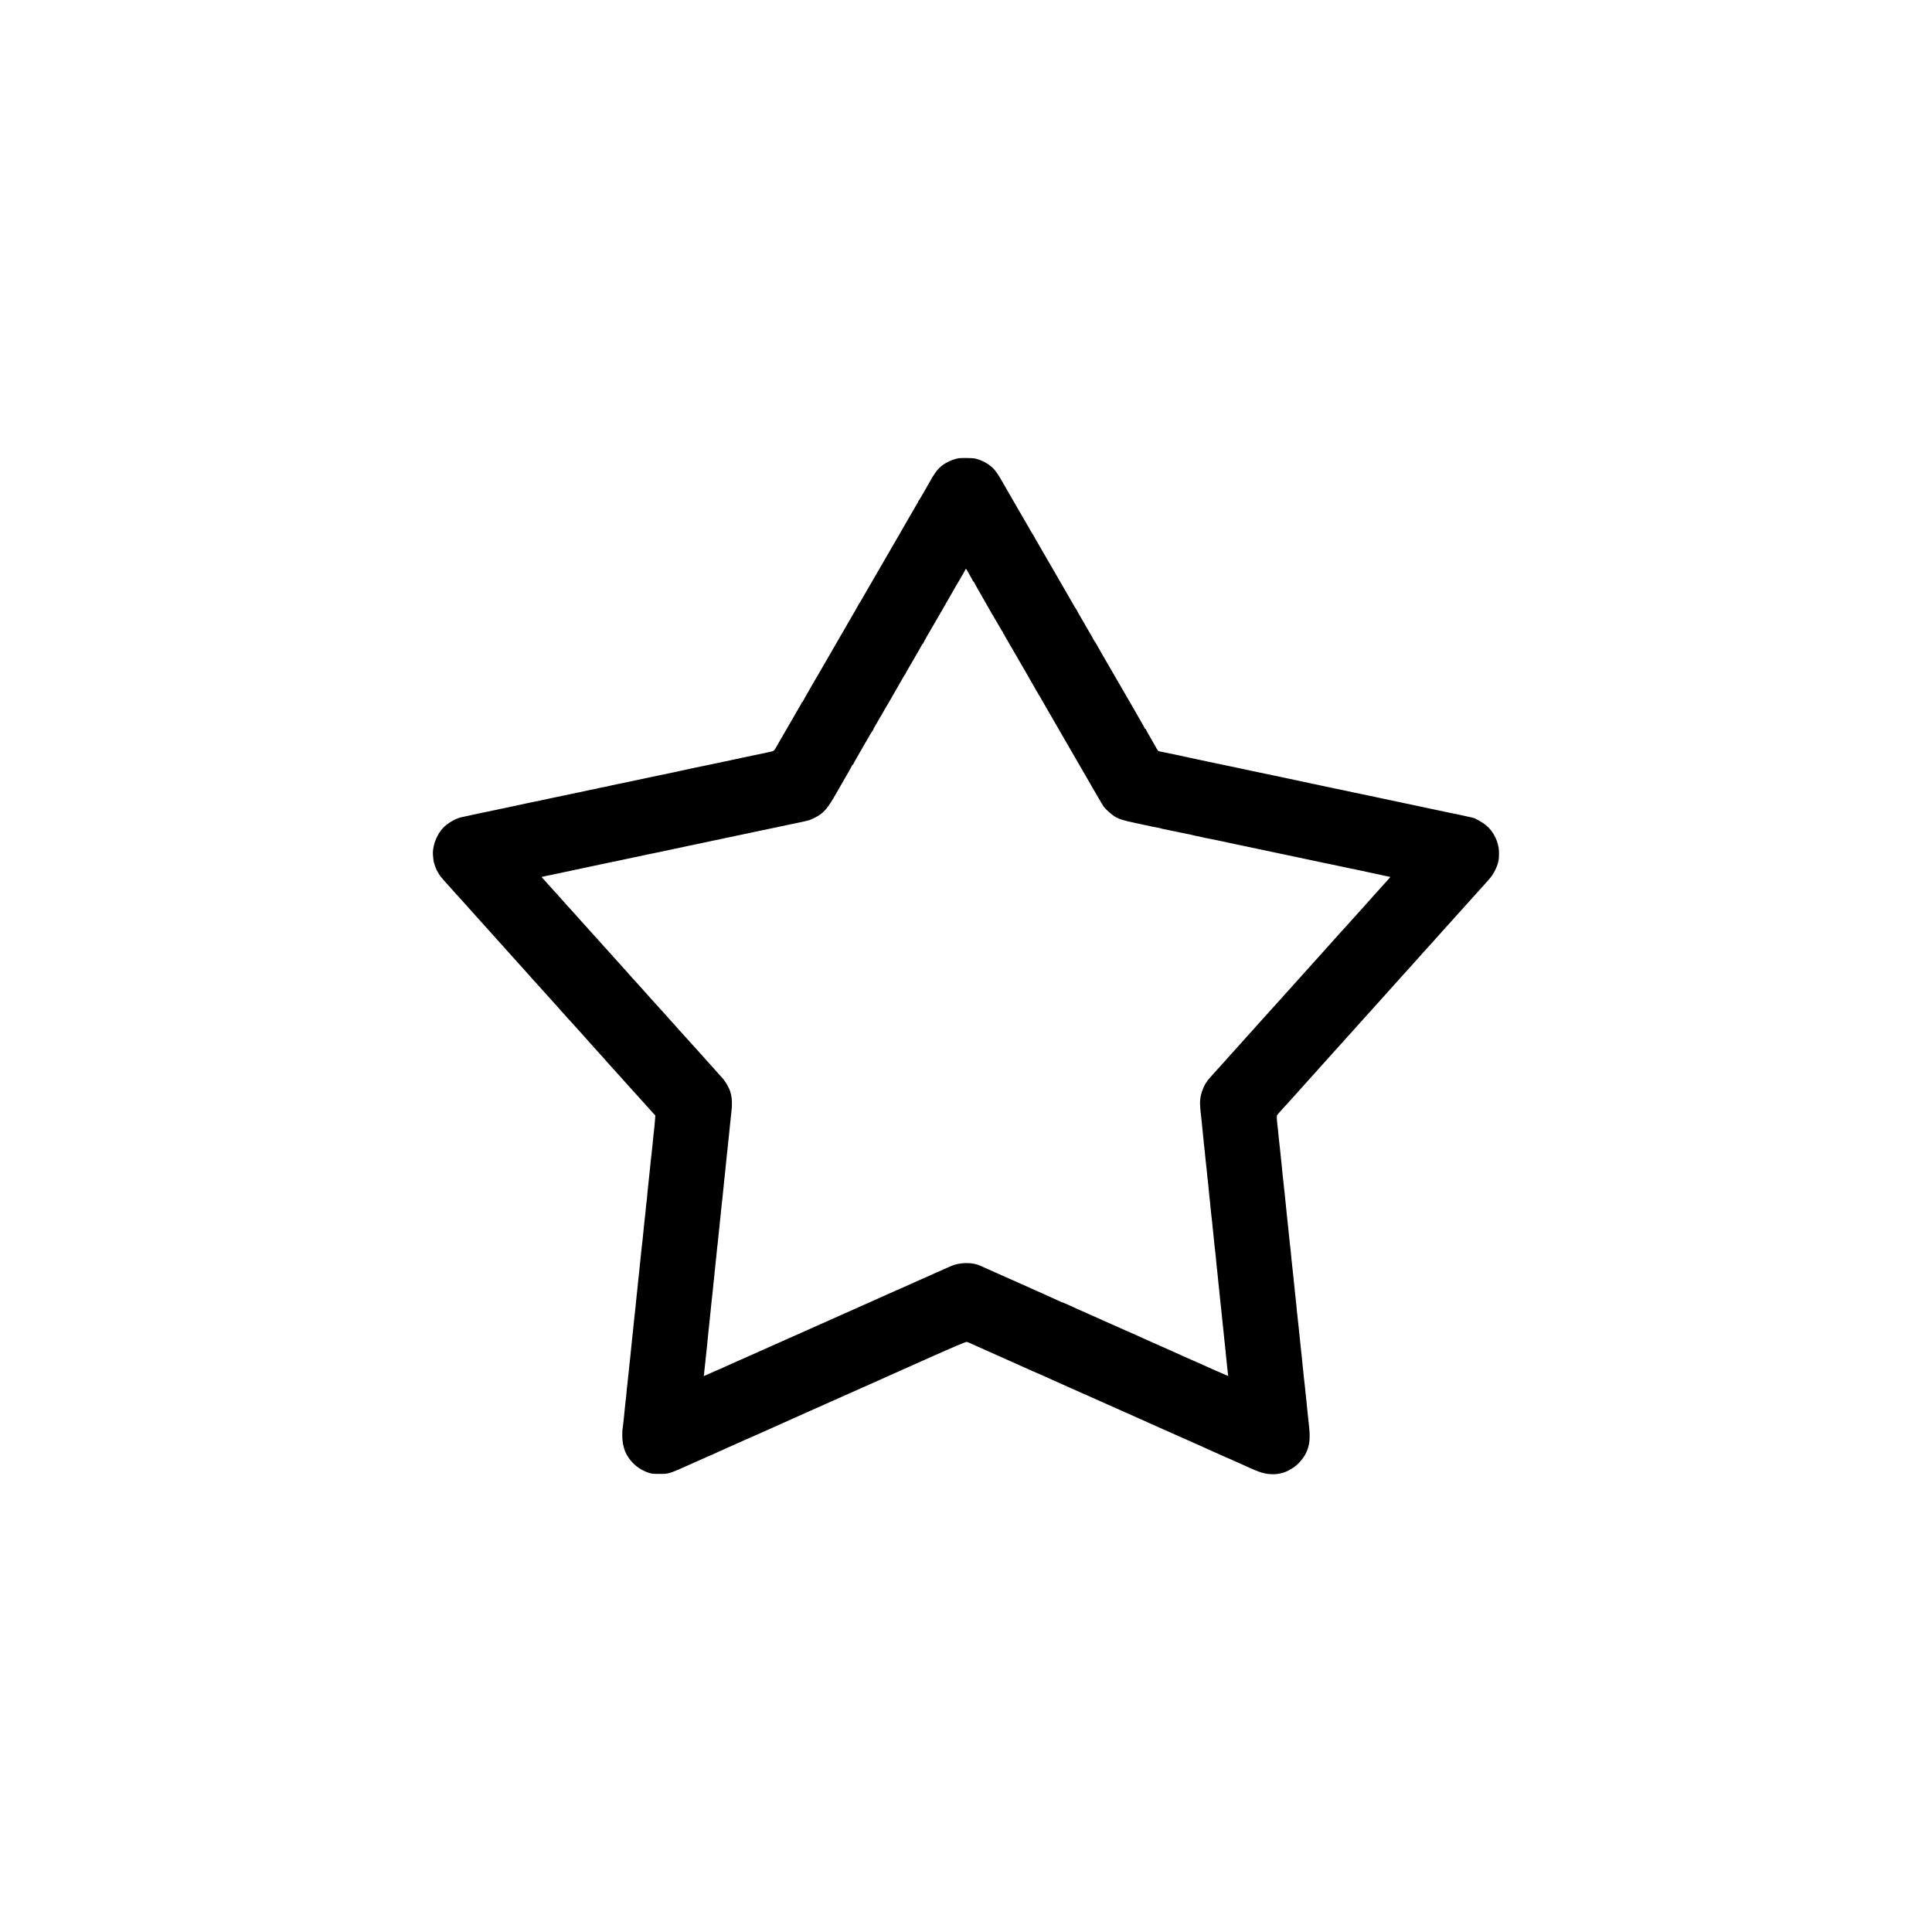
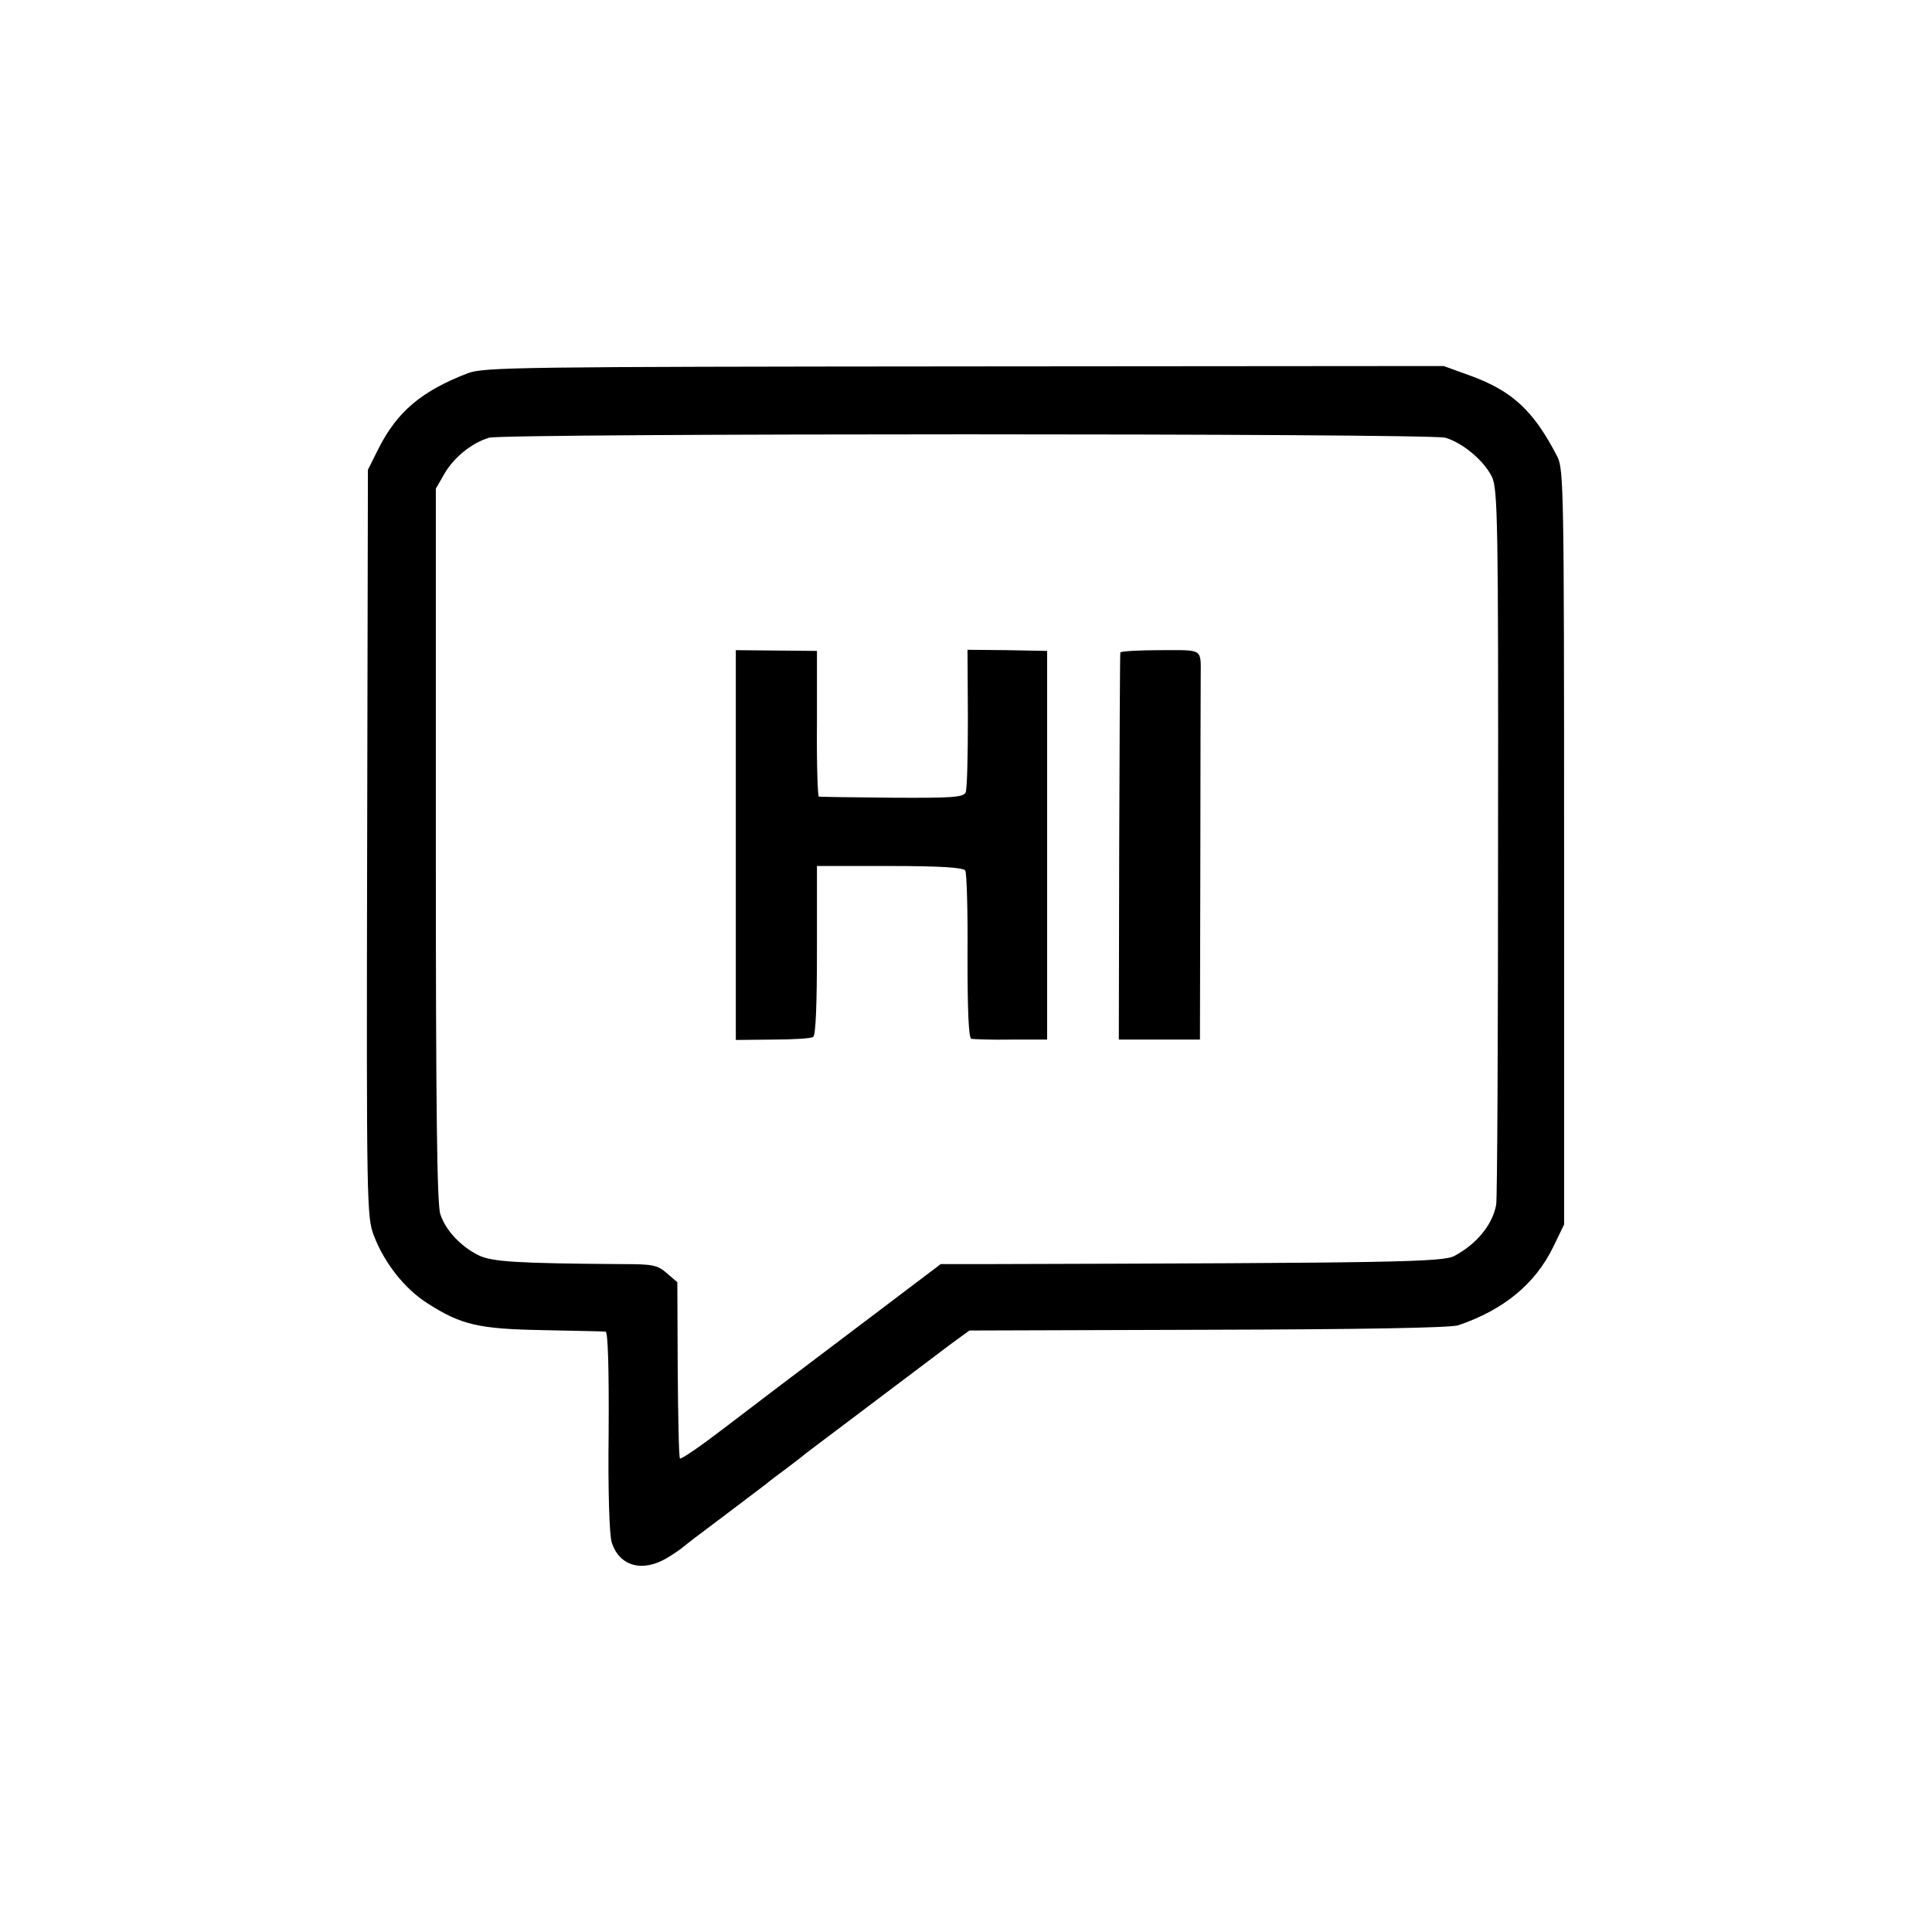
- <svg xmlns="http://www.w3.org/2000/svg" version="1.0" width="3600pt" height="3600pt" viewBox="0 0 3600 3600" preserveAspectRatio="xMidYMid meet">
-   <g transform="translate(0,3600) scale(0.1,-0.1)" fill="#000000" stroke="none">
-     <path d="M17860 27461 c-109 -21 -239 -80 -319 -146 -75 -61 -135 -144 -231 -318 -8 -15 -43 -76 -77 -135 -34 -59 -73 -125 -85 -147 -13 -22 -27 -43 -31 -46 -5 -3 -8 -9 -8 -13 1 -3 -5 -16 -13 -29 -14 -22 -165 -284 -227 -392 -19 -33 -38 -68 -44 -77 -10 -16 -52 -89 -94 -163 -13 -22 -40 -69 -61 -105 -21 -36 -47 -81 -58 -100 -10 -19 -82 -143 -159 -275 -172 -296 -357 -615 -391 -675 -14 -25 -33 -57 -43 -72 -11 -14 -19 -28 -19 -30 0 -2 -28 -53 -63 -114 -35 -60 -72 -124 -83 -143 -10 -18 -35 -61 -55 -95 -109 -187 -526 -908 -547 -946 -14 -25 -28 -49 -32 -55 -4 -5 -17 -26 -27 -45 -11 -19 -68 -118 -126 -219 -59 -101 -107 -188 -107 -192 0 -5 -4 -9 -10 -9 -5 0 -10 -5 -10 -10 0 -6 -20 -43 -44 -83 -24 -39 -54 -92 -68 -117 -14 -25 -81 -142 -150 -260 -69 -118 -134 -230 -144 -249 -10 -18 -24 -41 -29 -50 -6 -9 -26 -44 -45 -79 -36 -64 -42 -68 -130 -86 -85 -17 -413 -87 -455 -96 -27 -7 -61 -14 -75 -16 -13 -3 -56 -12 -95 -20 -38 -9 -79 -17 -90 -20 -11 -2 -63 -13 -115 -24 -52 -12 -106 -23 -120 -26 -14 -2 -68 -14 -120 -25 -52 -11 -104 -22 -115 -24 -11 -1 -94 -18 -185 -38 -91 -20 -176 -38 -190 -41 -14 -2 -65 -13 -115 -25 -49 -11 -101 -22 -115 -25 -76 -15 -139 -28 -265 -55 -77 -16 -151 -32 -165 -35 -14 -2 -79 -16 -145 -31 -122 -26 -339 -72 -385 -81 -14 -3 -34 -7 -45 -9 -70 -13 -220 -47 -225 -50 -3 -2 -24 -6 -46 -9 -54 -8 -82 -14 -104 -21 -10 -3 -29 -8 -42 -10 -101 -20 -247 -50 -315 -66 -44 -10 -96 -21 -114 -24 -18 -3 -94 -19 -168 -35 -75 -16 -147 -31 -161 -34 -14 -3 -34 -7 -45 -9 -11 -3 -99 -21 -195 -42 -96 -20 -204 -43 -240 -50 -36 -8 -76 -16 -90 -19 -14 -2 -77 -16 -140 -30 -63 -14 -126 -27 -140 -30 -14 -2 -47 -10 -75 -16 -27 -6 -61 -14 -75 -16 -14 -2 -36 -7 -50 -10 -14 -3 -34 -8 -45 -10 -97 -19 -642 -135 -680 -145 -108 -28 -250 -112 -327 -194 -112 -120 -185 -293 -192 -459 -2 -46 16 -201 24 -201 1 0 3 -7 5 -15 5 -25 40 -115 46 -120 3 -3 12 -21 22 -40 20 -44 86 -124 247 -299 14 -15 54 -61 90 -101 36 -40 79 -87 95 -104 17 -18 64 -70 105 -117 41 -46 91 -102 110 -123 19 -21 40 -44 45 -50 26 -29 181 -202 190 -212 6 -6 44 -49 85 -94 41 -46 82 -91 90 -100 21 -23 161 -178 196 -218 16 -19 45 -51 64 -72 69 -76 116 -128 180 -200 36 -40 79 -89 97 -107 17 -19 53 -59 80 -90 26 -30 59 -67 73 -82 28 -30 93 -103 190 -210 36 -40 76 -85 90 -100 14 -15 39 -44 57 -63 72 -81 218 -244 227 -254 6 -6 38 -42 71 -79 33 -38 69 -78 81 -89 11 -12 61 -66 109 -121 49 -55 91 -102 95 -105 3 -3 39 -43 80 -90 41 -47 88 -99 105 -117 16 -18 48 -53 70 -79 22 -25 58 -65 80 -88 22 -24 63 -69 92 -102 28 -32 63 -72 78 -89 115 -126 263 -290 288 -319 30 -35 120 -134 157 -175 35 -37 171 -188 200 -221 63 -72 152 -171 188 -209 l43 -46 -6 -80 c-3 -44 -7 -93 -9 -110 -2 -16 -6 -59 -10 -95 -3 -36 -8 -75 -10 -85 -2 -11 -7 -60 -11 -109 -4 -50 -8 -97 -10 -105 -1 -9 -6 -50 -10 -91 -3 -41 -8 -82 -10 -90 -2 -8 -6 -46 -10 -85 -3 -38 -8 -86 -10 -105 -2 -19 -7 -62 -10 -95 -7 -74 -14 -147 -21 -200 -2 -22 -7 -65 -10 -95 -3 -30 -7 -71 -9 -90 -2 -19 -7 -69 -10 -110 -4 -41 -8 -82 -10 -90 -2 -8 -7 -46 -10 -85 -3 -38 -8 -86 -10 -105 -3 -19 -7 -60 -10 -90 -3 -30 -8 -71 -10 -90 -6 -45 -16 -143 -20 -195 -3 -46 -17 -177 -30 -275 -2 -19 -7 -60 -9 -90 -9 -88 -16 -162 -21 -200 -8 -69 -15 -136 -20 -195 -3 -33 -7 -71 -10 -85 -2 -14 -7 -60 -10 -103 -4 -43 -8 -88 -10 -100 -2 -12 -7 -53 -10 -92 -11 -108 -14 -136 -20 -195 -4 -30 -8 -73 -10 -95 -4 -39 -7 -71 -20 -185 -3 -30 -8 -75 -10 -100 -13 -131 -17 -162 -26 -245 -5 -49 -12 -110 -14 -135 -3 -25 -7 -67 -10 -95 -3 -27 -7 -75 -10 -105 -3 -30 -10 -91 -15 -135 -5 -44 -12 -109 -15 -145 -3 -36 -8 -76 -10 -90 -2 -14 -7 -59 -10 -100 -4 -41 -8 -82 -10 -90 -2 -8 -7 -53 -10 -100 -4 -47 -9 -92 -10 -101 -2 -8 -6 -48 -10 -88 -3 -40 -8 -81 -10 -91 -2 -10 -6 -55 -10 -100 -4 -45 -8 -90 -10 -100 -2 -10 -7 -51 -10 -91 -4 -40 -9 -82 -11 -93 -14 -70 -12 -220 5 -302 23 -111 43 -162 96 -244 86 -133 210 -231 365 -287 66 -24 90 -27 200 -27 199 -1 178 -8 648 203 279 126 341 152 352 153 3 0 10 3 15 8 6 4 134 63 285 130 151 67 303 135 338 151 35 16 65 29 67 29 2 0 43 18 90 40 47 22 88 40 90 40 2 0 36 15 77 34 40 19 237 107 438 196 201 90 398 178 438 196 41 19 75 34 77 34 2 0 36 15 77 34 40 18 213 95 383 171 171 75 333 147 360 160 28 13 154 69 280 125 127 56 253 112 280 125 28 12 360 161 739 330 488 217 695 305 711 301 13 -3 56 -21 96 -40 81 -37 77 -35 679 -303 228 -101 438 -195 467 -209 28 -13 54 -24 56 -24 3 0 38 -15 79 -34 40 -19 136 -62 213 -96 77 -34 163 -72 190 -85 28 -13 86 -39 130 -58 44 -19 105 -46 135 -60 30 -13 91 -40 135 -60 44 -19 107 -47 140 -62 33 -15 101 -45 150 -67 50 -22 110 -49 135 -60 212 -96 668 -299 680 -303 5 -2 25 -11 150 -68 30 -13 91 -40 135 -60 44 -19 105 -46 135 -60 30 -14 114 -51 185 -82 72 -32 153 -68 180 -80 28 -13 174 -78 325 -145 151 -68 300 -134 330 -148 30 -14 57 -26 60 -27 12 -4 66 -27 118 -51 31 -15 111 -50 177 -79 66 -29 154 -69 195 -88 125 -57 209 -88 284 -103 71 -15 178 -19 226 -9 14 3 41 8 60 11 107 17 262 106 349 200 167 179 219 365 185 659 -7 61 -15 139 -19 175 -3 36 -8 81 -10 100 -2 19 -6 62 -10 95 -3 33 -8 80 -10 105 -3 25 -8 65 -10 90 -3 25 -7 68 -10 95 -3 28 -8 73 -10 100 -5 54 -13 120 -20 175 -2 19 -7 66 -10 103 -4 37 -8 76 -9 85 -2 9 -7 53 -10 97 -7 78 -12 131 -22 208 -11 97 -13 117 -19 182 -3 39 -8 81 -10 95 -2 14 -7 57 -10 95 -3 39 -8 81 -10 95 -2 14 -6 57 -10 95 -3 39 -8 81 -10 95 -3 14 -7 54 -10 90 -3 36 -7 79 -9 95 -2 17 -7 62 -10 100 -4 39 -9 81 -11 95 -2 14 -7 57 -10 95 -4 39 -8 84 -10 100 -2 17 -7 59 -10 95 -3 36 -8 81 -10 100 -2 19 -7 60 -10 90 -3 30 -8 71 -10 90 -2 19 -7 61 -10 93 -14 155 -17 186 -30 292 -6 49 -9 77 -35 335 -12 113 -23 219 -25 235 -2 17 -7 62 -10 100 -4 39 -8 84 -10 100 -4 29 -9 79 -20 190 -3 28 -7 68 -10 90 -2 22 -7 67 -10 100 -3 33 -8 71 -10 85 -2 14 -7 61 -11 105 -3 44 -8 94 -10 110 -5 36 -24 214 -39 368 -9 86 -17 160 -21 192 -2 17 -6 59 -9 95 -4 36 -8 76 -10 90 -3 14 -7 63 -11 110 -5 83 -5 86 23 116 15 18 55 62 88 99 33 37 76 84 95 104 19 20 53 57 75 82 61 69 188 211 205 229 12 12 102 113 185 206 58 65 136 151 160 178 38 42 160 177 186 207 11 13 55 62 97 108 42 46 85 93 95 105 10 12 49 55 86 96 37 41 92 102 122 135 29 33 65 74 80 90 15 17 36 39 46 51 10 11 50 56 90 100 39 43 80 88 90 100 21 25 145 162 188 208 35 39 145 162 172 192 21 24 145 163 183 204 14 15 54 60 90 100 36 40 74 82 85 94 11 12 56 62 100 111 44 50 94 106 112 125 43 48 66 73 148 165 39 43 84 93 100 110 17 18 57 63 90 101 33 37 83 92 110 123 66 72 80 87 150 166 33 37 69 77 80 89 17 19 87 96 225 250 19 21 49 54 65 72 17 18 57 63 90 100 33 37 71 79 84 93 13 14 51 57 85 95 33 38 66 74 71 80 47 52 88 113 117 176 56 117 71 187 70 320 -1 191 -91 383 -240 512 -47 41 -208 134 -237 137 -5 1 -27 6 -47 12 -37 10 -404 88 -443 94 -25 4 -58 11 -168 36 -106 23 -932 198 -1015 215 -13 3 -76 16 -140 30 -64 14 -148 32 -187 40 -38 7 -113 23 -165 34 -52 12 -171 37 -265 56 -93 20 -179 38 -190 40 -11 3 -42 9 -70 15 -51 10 -74 15 -110 23 -27 6 -348 74 -377 80 -13 3 -88 19 -168 36 -80 17 -155 33 -167 36 -24 4 -38 7 -113 24 -25 5 -56 12 -70 15 -14 3 -36 7 -50 10 -39 7 -203 42 -245 51 -11 3 -40 9 -65 14 -25 5 -139 29 -255 54 -115 25 -221 47 -235 50 -14 2 -81 16 -150 31 -69 15 -134 29 -145 31 -11 2 -29 6 -40 8 -52 12 -223 48 -245 52 -14 3 -95 20 -181 39 -86 19 -167 36 -180 39 -39 7 -167 34 -269 56 -52 12 -101 22 -108 22 -7 1 -24 22 -38 47 -13 25 -65 115 -114 200 -50 84 -90 158 -90 162 0 5 -4 9 -10 9 -5 0 -10 4 -10 10 0 5 -38 73 -84 152 -45 79 -94 163 -108 188 -14 25 -58 101 -98 170 -111 190 -308 530 -389 672 -10 18 -64 111 -120 207 -55 95 -101 176 -101 178 0 2 -13 24 -30 48 -16 24 -30 46 -30 50 0 3 -25 47 -55 97 -30 50 -55 93 -55 95 0 2 -43 76 -95 165 -52 88 -95 163 -95 168 0 4 -8 18 -18 31 -11 13 -32 49 -49 79 -17 30 -70 123 -118 205 -48 83 -97 168 -110 190 -12 22 -64 112 -115 200 -51 88 -100 174 -110 190 -9 17 -50 87 -90 155 -40 69 -84 145 -98 170 -13 25 -28 50 -32 55 -7 9 -34 57 -74 130 -6 11 -16 27 -22 35 -7 8 -25 39 -40 68 -32 59 -36 66 -79 137 -16 28 -39 66 -50 86 -21 38 -246 427 -304 526 -18 32 -45 78 -59 103 -83 149 -151 251 -193 291 -90 89 -214 156 -343 186 -40 9 -261 12 -306 4z m168 -2103 c12 -24 35 -65 52 -93 17 -27 36 -62 42 -77 7 -16 16 -28 20 -28 4 0 8 -4 8 -9 0 -5 70 -129 155 -276 85 -147 155 -270 155 -272 0 -2 17 -32 39 -66 21 -34 69 -116 106 -182 38 -66 74 -127 82 -136 7 -9 10 -19 6 -22 -3 -4 -1 -7 5 -7 7 0 12 -5 12 -10 0 -6 12 -29 27 -53 14 -23 40 -67 56 -97 16 -30 39 -71 52 -90 19 -31 451 -778 506 -878 12 -20 25 -41 29 -47 4 -5 19 -30 32 -55 14 -25 51 -90 83 -145 32 -55 66 -113 75 -130 9 -16 68 -118 130 -225 62 -107 121 -208 130 -225 10 -16 68 -118 130 -225 62 -107 147 -253 188 -325 41 -71 83 -143 93 -160 10 -16 26 -46 37 -65 59 -107 274 -473 289 -492 43 -55 147 -148 201 -180 91 -54 154 -74 410 -128 210 -45 270 -58 307 -66 26 -6 73 -15 105 -20 19 -3 38 -8 42 -10 3 -2 30 -9 60 -15 93 -18 101 -20 173 -35 38 -9 81 -18 95 -20 14 -2 55 -11 92 -19 36 -8 83 -18 105 -21 21 -3 41 -8 44 -10 5 -3 100 -23 182 -40 10 -2 26 -5 35 -8 9 -3 29 -7 44 -10 24 -4 139 -27 203 -40 40 -9 213 -46 355 -76 80 -17 327 -69 550 -116 223 -47 423 -89 445 -94 41 -10 654 -139 690 -146 11 -2 40 -8 65 -13 59 -13 281 -60 306 -65 10 -2 55 -12 99 -21 44 -9 91 -19 105 -21 40 -8 301 -64 345 -74 22 -5 85 -19 140 -31 55 -11 107 -22 115 -24 8 -2 19 -4 24 -4 5 -1 -15 -27 -45 -59 -30 -31 -85 -93 -124 -136 -38 -43 -79 -88 -90 -100 -98 -108 -178 -198 -206 -230 -19 -22 -43 -49 -54 -61 -31 -33 -177 -195 -221 -245 -21 -24 -48 -54 -59 -66 -11 -11 -51 -56 -90 -99 -38 -42 -81 -90 -95 -105 -14 -15 -50 -55 -80 -90 -30 -34 -71 -79 -90 -100 -19 -20 -58 -64 -86 -96 -29 -32 -67 -75 -85 -95 -35 -37 -143 -158 -176 -195 -10 -12 -52 -58 -93 -104 -109 -120 -118 -131 -190 -211 -36 -40 -74 -82 -85 -95 -11 -12 -49 -54 -85 -94 -36 -40 -76 -85 -90 -100 -61 -66 -171 -188 -190 -211 -12 -13 -50 -55 -85 -94 -35 -38 -72 -79 -82 -91 -25 -29 -152 -170 -183 -204 -14 -15 -56 -62 -95 -105 -38 -44 -79 -89 -90 -101 -11 -12 -49 -55 -85 -95 -36 -40 -76 -84 -90 -99 -33 -36 -143 -159 -170 -190 -12 -14 -55 -62 -97 -107 -41 -46 -90 -100 -108 -120 -18 -21 -47 -54 -64 -73 -17 -19 -31 -38 -31 -42 0 -4 -6 -13 -13 -20 -28 -27 -86 -166 -101 -241 -22 -107 -21 -180 9 -422 2 -22 7 -67 10 -100 7 -78 14 -146 30 -295 2 -14 6 -56 9 -95 4 -38 9 -81 11 -95 3 -14 7 -59 10 -100 3 -41 8 -86 10 -100 3 -14 7 -54 10 -90 3 -36 8 -76 10 -90 2 -14 6 -59 10 -100 3 -41 8 -82 10 -90 2 -8 6 -51 10 -95 3 -44 8 -91 10 -105 2 -14 7 -59 10 -100 4 -41 9 -82 10 -90 2 -8 6 -51 9 -95 4 -44 9 -93 11 -110 6 -43 15 -121 21 -185 2 -30 7 -71 9 -90 2 -19 7 -62 10 -95 3 -33 10 -100 15 -150 6 -49 12 -115 15 -145 3 -30 7 -66 10 -80 2 -14 7 -56 10 -95 5 -67 21 -220 30 -295 2 -19 7 -64 10 -100 3 -36 8 -81 10 -100 2 -19 9 -82 15 -140 6 -58 13 -125 15 -150 3 -25 7 -66 10 -92 3 -27 7 -67 10 -90 2 -24 11 -113 20 -198 8 -85 17 -171 20 -190 5 -39 9 -84 25 -240 6 -58 13 -121 15 -140 2 -19 7 -66 10 -105 4 -38 8 -81 10 -95 2 -14 9 -79 15 -145 7 -66 14 -123 16 -127 3 -5 3 -8 0 -8 -6 0 -492 214 -614 271 -35 16 -65 29 -67 29 -2 0 -39 16 -82 36 -43 20 -159 72 -258 116 -99 43 -198 87 -220 98 -22 11 -101 46 -175 78 -155 68 -215 95 -285 128 -27 12 -106 47 -175 77 -69 30 -150 66 -180 80 -30 14 -118 53 -195 87 -77 34 -158 70 -180 80 -22 10 -87 39 -145 65 -58 25 -121 53 -140 62 -19 8 -53 23 -75 33 -22 10 -60 27 -85 39 -25 11 -84 38 -132 60 -49 22 -88 37 -88 34 0 -3 -6 -1 -12 5 -7 5 -319 146 -693 312 -374 166 -705 313 -735 327 -30 14 -68 31 -85 39 -148 67 -382 64 -543 -7 -61 -27 -79 -35 -257 -114 -187 -83 -196 -87 -270 -120 -33 -15 -100 -45 -150 -67 -49 -22 -118 -53 -153 -69 -35 -16 -65 -29 -67 -29 -2 0 -39 -16 -82 -36 -90 -41 -224 -101 -269 -120 -39 -17 -158 -70 -209 -94 -22 -10 -56 -25 -75 -33 -19 -8 -80 -35 -135 -60 -235 -105 -403 -180 -610 -272 -121 -53 -242 -107 -270 -120 -27 -13 -214 -96 -415 -185 -201 -89 -385 -171 -410 -182 -25 -12 -67 -31 -95 -43 -27 -13 -149 -67 -270 -120 -121 -54 -245 -108 -275 -122 -30 -14 -93 -42 -140 -63 -47 -21 -115 -52 -153 -69 -37 -17 -70 -31 -73 -31 -3 0 -38 -15 -77 -34 -76 -35 -146 -66 -154 -66 -2 0 -2 3 0 8 3 4 8 39 11 77 4 39 9 86 11 105 3 19 9 85 15 145 6 61 13 121 15 135 2 14 6 57 10 95 10 114 16 178 20 205 2 14 7 57 10 95 4 39 8 81 10 95 2 14 7 57 10 95 3 39 8 81 10 95 2 14 7 59 10 100 4 41 8 86 10 100 2 14 7 54 10 90 3 36 8 76 10 90 2 14 6 57 10 95 3 39 7 86 10 105 7 52 13 117 20 190 3 36 8 81 10 100 2 19 7 66 11 105 3 38 8 78 10 90 2 11 6 51 9 89 3 39 7 81 9 95 3 15 7 51 10 81 17 170 27 269 31 300 3 19 7 63 10 97 3 35 7 77 10 95 2 18 6 59 9 91 4 31 8 83 12 115 3 31 7 68 9 82 2 14 7 58 11 99 3 41 7 82 9 91 2 10 6 53 10 96 4 43 8 90 10 104 2 14 6 52 10 85 13 130 20 199 30 295 2 25 7 70 10 100 3 30 8 71 10 90 3 19 7 62 10 95 3 33 7 76 10 95 2 19 7 62 10 95 6 68 14 144 20 195 2 19 7 64 10 100 3 36 11 100 16 144 11 87 10 207 -3 270 -16 78 -19 87 -42 140 -26 59 -85 155 -113 184 -10 10 -47 51 -83 92 -36 41 -74 84 -85 96 -11 11 -45 49 -75 83 -30 35 -66 75 -80 90 -34 37 -112 123 -190 211 -36 40 -76 85 -90 99 -14 15 -59 65 -100 111 -41 46 -82 91 -90 100 -21 23 -167 185 -215 239 -22 25 -44 51 -50 57 -5 6 -44 48 -85 94 -41 45 -86 95 -100 110 -46 51 -151 168 -168 187 -70 80 -257 287 -297 329 -16 17 -47 52 -68 77 -20 25 -54 63 -75 84 -20 22 -65 71 -98 109 -34 38 -72 81 -85 95 -13 14 -58 64 -99 110 -41 46 -86 95 -100 110 -14 15 -47 53 -75 84 -27 32 -63 72 -80 89 -16 18 -61 68 -100 111 -38 44 -79 89 -90 100 -11 11 -38 40 -59 65 -54 62 -207 232 -311 345 -11 12 -49 55 -85 96 -35 41 -86 97 -112 124 -25 28 -55 60 -66 73 -34 39 -146 164 -160 178 -11 11 -9 14 10 18 13 3 46 10 73 16 28 6 59 12 70 14 30 6 413 87 710 151 272 58 294 63 335 71 71 14 317 66 400 84 83 18 348 74 405 86 11 2 36 7 55 11 19 4 37 8 40 8 3 1 23 5 45 10 22 4 47 9 55 11 98 21 441 94 460 98 41 8 781 164 980 207 102 22 198 42 215 45 16 3 46 9 65 14 19 5 50 12 68 15 17 3 128 26 245 51 409 87 582 123 607 128 14 2 45 9 70 16 25 7 54 14 65 16 11 2 63 25 115 51 153 77 232 166 388 443 34 61 151 264 161 280 29 46 136 237 139 248 2 6 7 12 12 12 4 0 10 8 13 18 3 9 21 42 39 73 51 87 239 414 273 475 17 29 36 59 43 66 7 7 12 15 12 20 0 4 14 31 31 60 29 49 66 113 93 163 6 11 16 27 22 35 6 8 24 40 40 70 16 30 31 57 34 60 3 3 29 46 57 95 75 133 221 388 232 405 6 8 22 38 37 65 14 28 32 57 40 66 8 8 14 18 14 21 0 4 19 39 43 80 24 40 55 93 69 118 30 53 124 216 162 280 15 25 29 53 33 63 3 9 9 17 14 17 5 0 9 4 9 9 0 5 31 62 68 127 106 183 220 380 275 474 44 77 62 108 117 205 10 17 46 80 82 141 36 61 68 117 71 125 4 8 13 23 19 34 27 42 74 121 86 145 7 14 24 43 38 65 13 22 27 48 30 58 10 26 18 21 42 -25z" />
+ <svg xmlns="http://www.w3.org/2000/svg" version="1.0" width="512pt" height="512pt" viewBox="0 0 512 512" preserveAspectRatio="xMidYMid meet">
+   <g transform="translate(0,512) scale(0.1,-0.1)" fill="#000000" stroke="none">
+     <path d="M1240 4131 c-122 -47 -187 -101 -237 -200 l-28 -56 -2 -990 c-2 -963 -1 -991 18 -1040 28 -73 82 -141 142 -179 89 -57 135 -68 307 -71 85 -2 160 -3 165 -4 6 -1 9 -94 8 -263 -2 -163 2 -275 8 -295 20 -64 82 -81 148 -41 20 12 38 25 41 28 3 3 50 39 105 80 54 41 106 80 115 87 8 7 33 26 55 42 22 17 45 34 50 39 21 16 333 251 382 288 l52 38 633 2 c401 1 644 5 663 12 120 41 203 109 251 207 l29 60 0 1000 c0 945 -1 1002 -18 1035 -63 122 -119 174 -232 215 l-69 25 -1270 -1 c-1178 -1 -1274 -2 -1316 -18z m2590 -171 c46 -13 103 -61 124 -104 15 -32 17 -120 16 -968 0 -513 -2 -946 -5 -961 -10 -53 -51 -103 -110 -135 -30 -17 -162 -19 -1241 -22 l-121 0 -234 -177 c-129 -97 -283 -214 -343 -260 -60 -46 -111 -81 -114 -78 -3 2 -5 109 -6 236 l-1 231 -28 24 c-25 22 -38 24 -120 24 -276 2 -342 6 -378 23 -47 23 -88 66 -102 109 -9 25 -12 280 -12 979 l0 944 23 40 c25 43 72 81 118 95 42 12 2490 12 2534 0z" />
+     <path d="M1950 2881 l0 -517 98 1 c53 0 102 3 107 7 7 4 10 89 10 230 l0 223 193 0 c134 0 195 -4 200 -12 4 -6 7 -108 6 -227 0 -146 3 -216 10 -219 6 -1 54 -3 106 -2 l95 0 0 515 0 515 -105 2 -106 1 1 -181 c0 -100 -2 -189 -6 -197 -6 -13 -36 -15 -196 -14 -103 1 -190 2 -193 3 -3 0 -6 88 -5 194 l0 192 -107 1 -108 1 0 -516z" />
+     <path d="M2969 3391 c-1 -3 -2 -235 -3 -516 l-1 -510 108 0 107 0 1 462 c0 255 1 479 1 498 0 78 9 72 -107 72 -58 0 -105 -3 -106 -6z" />
  </g>
</svg>
